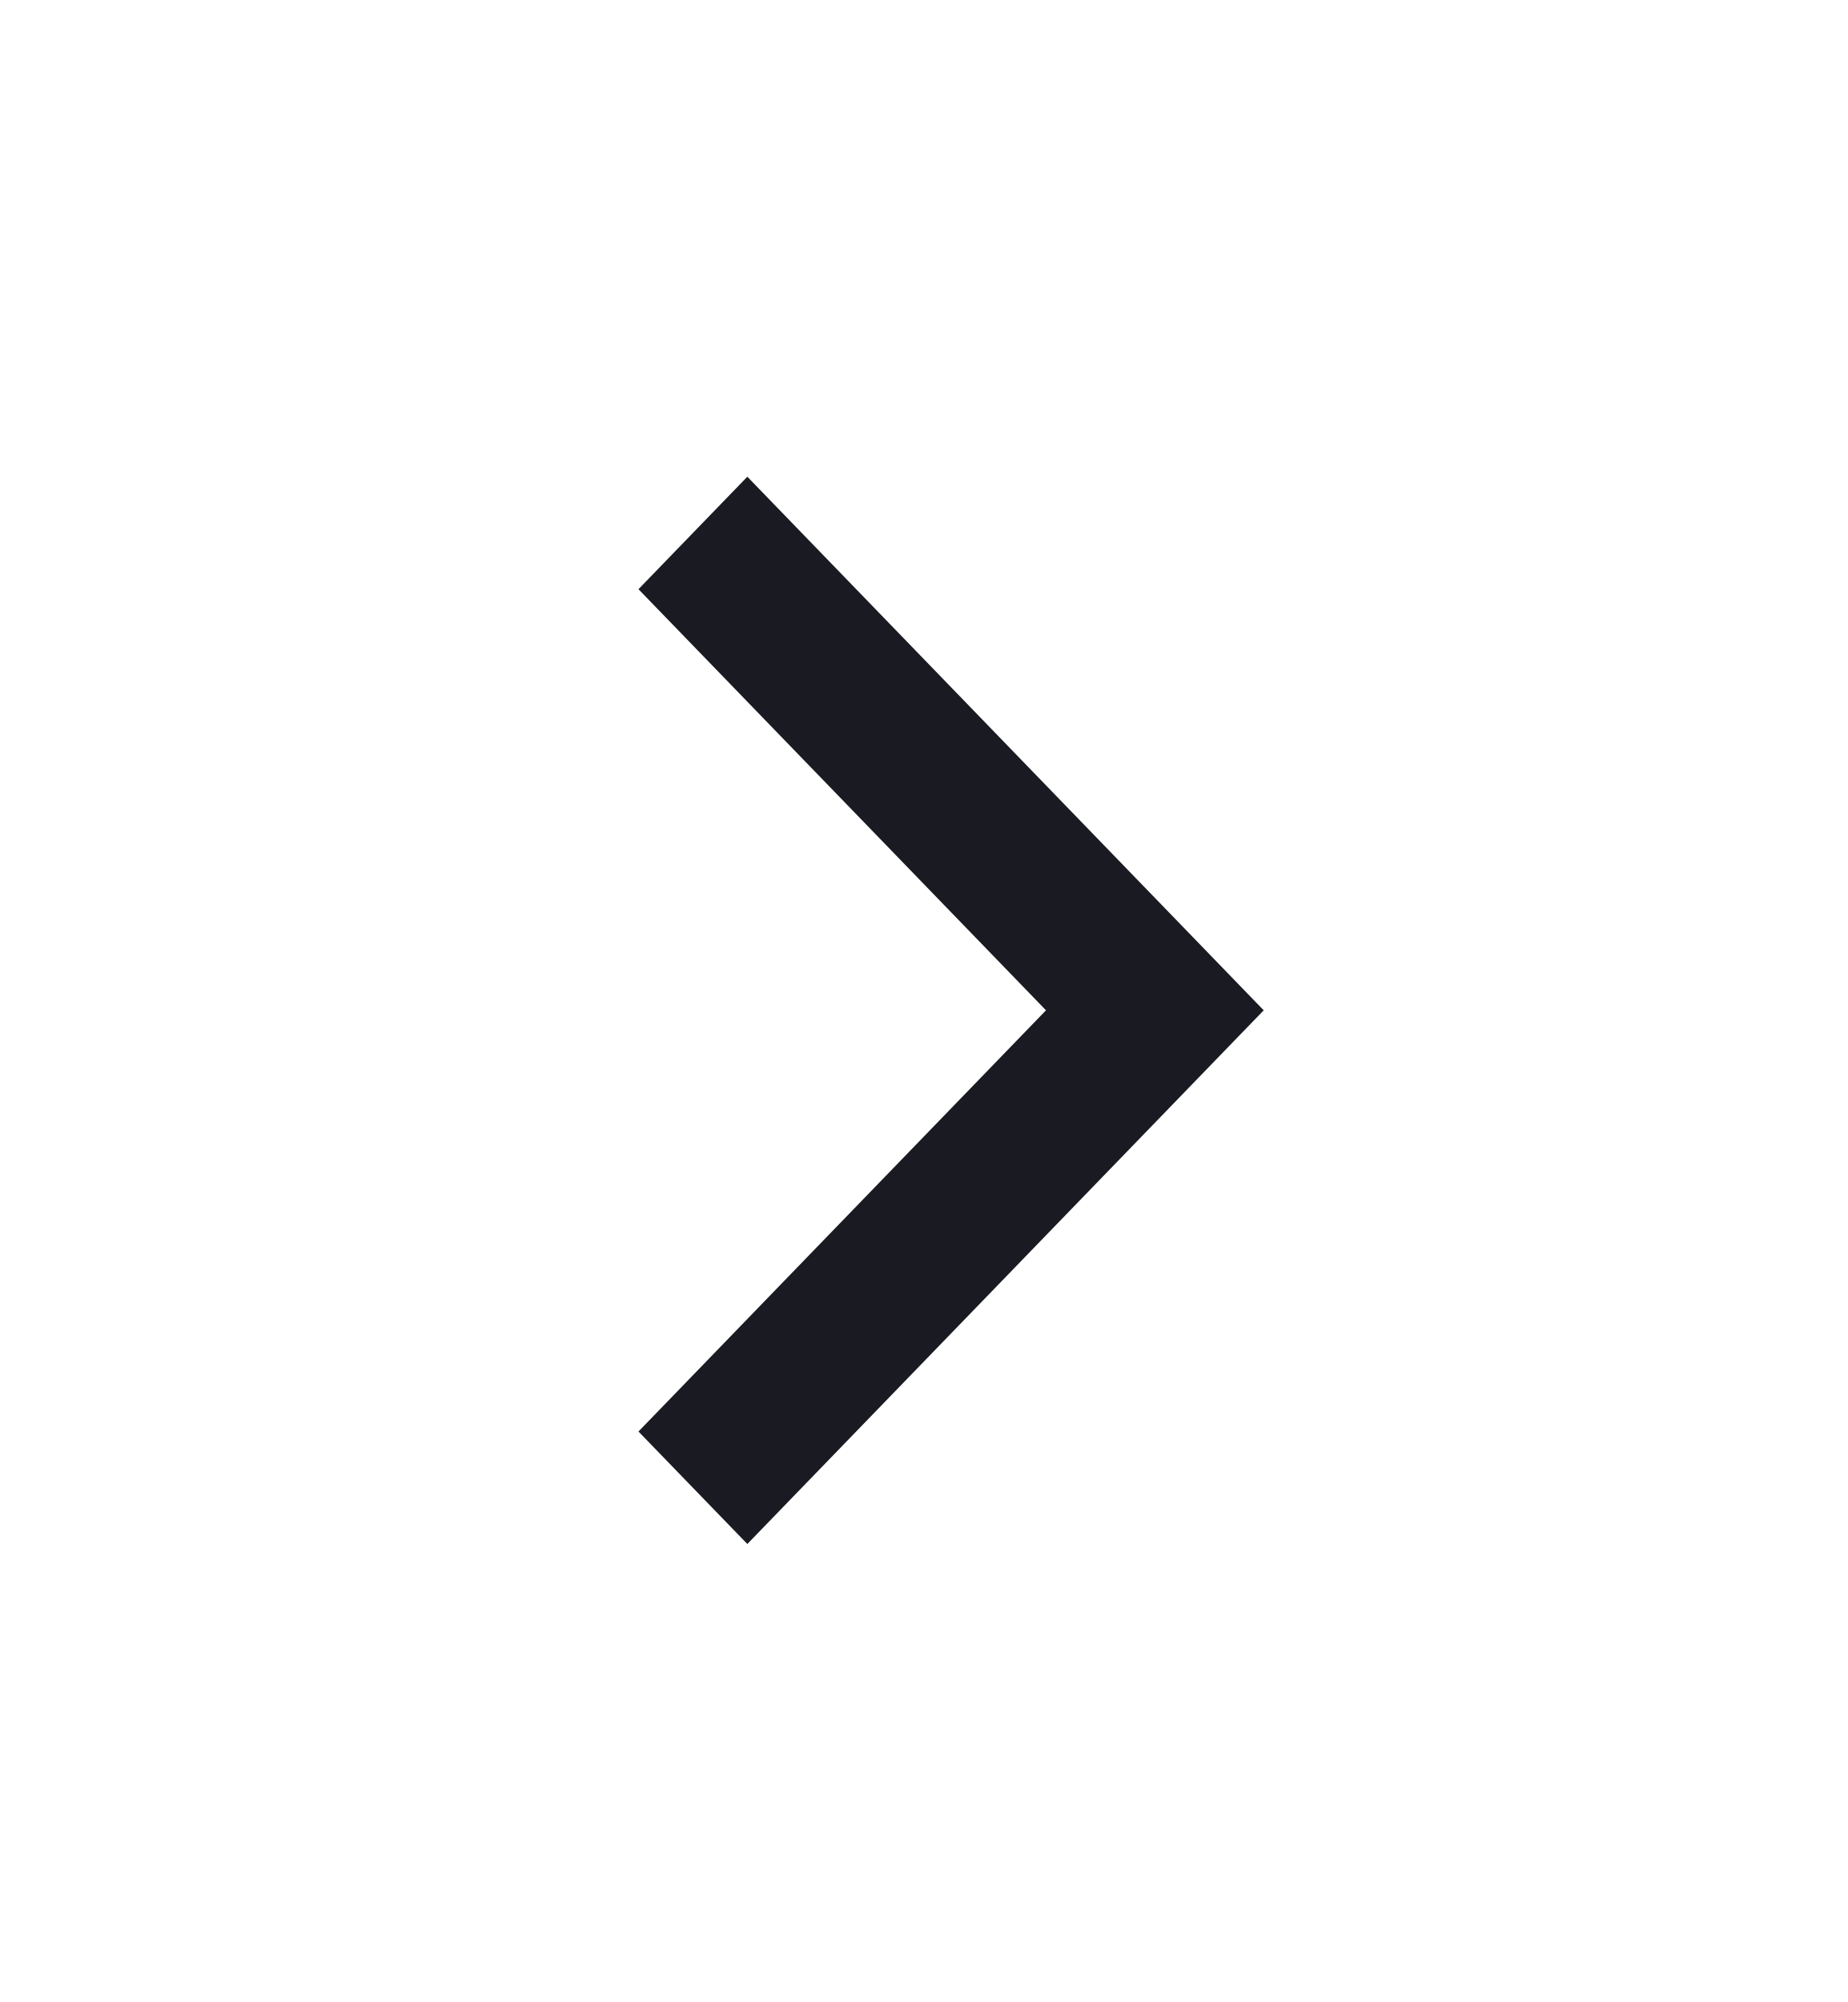
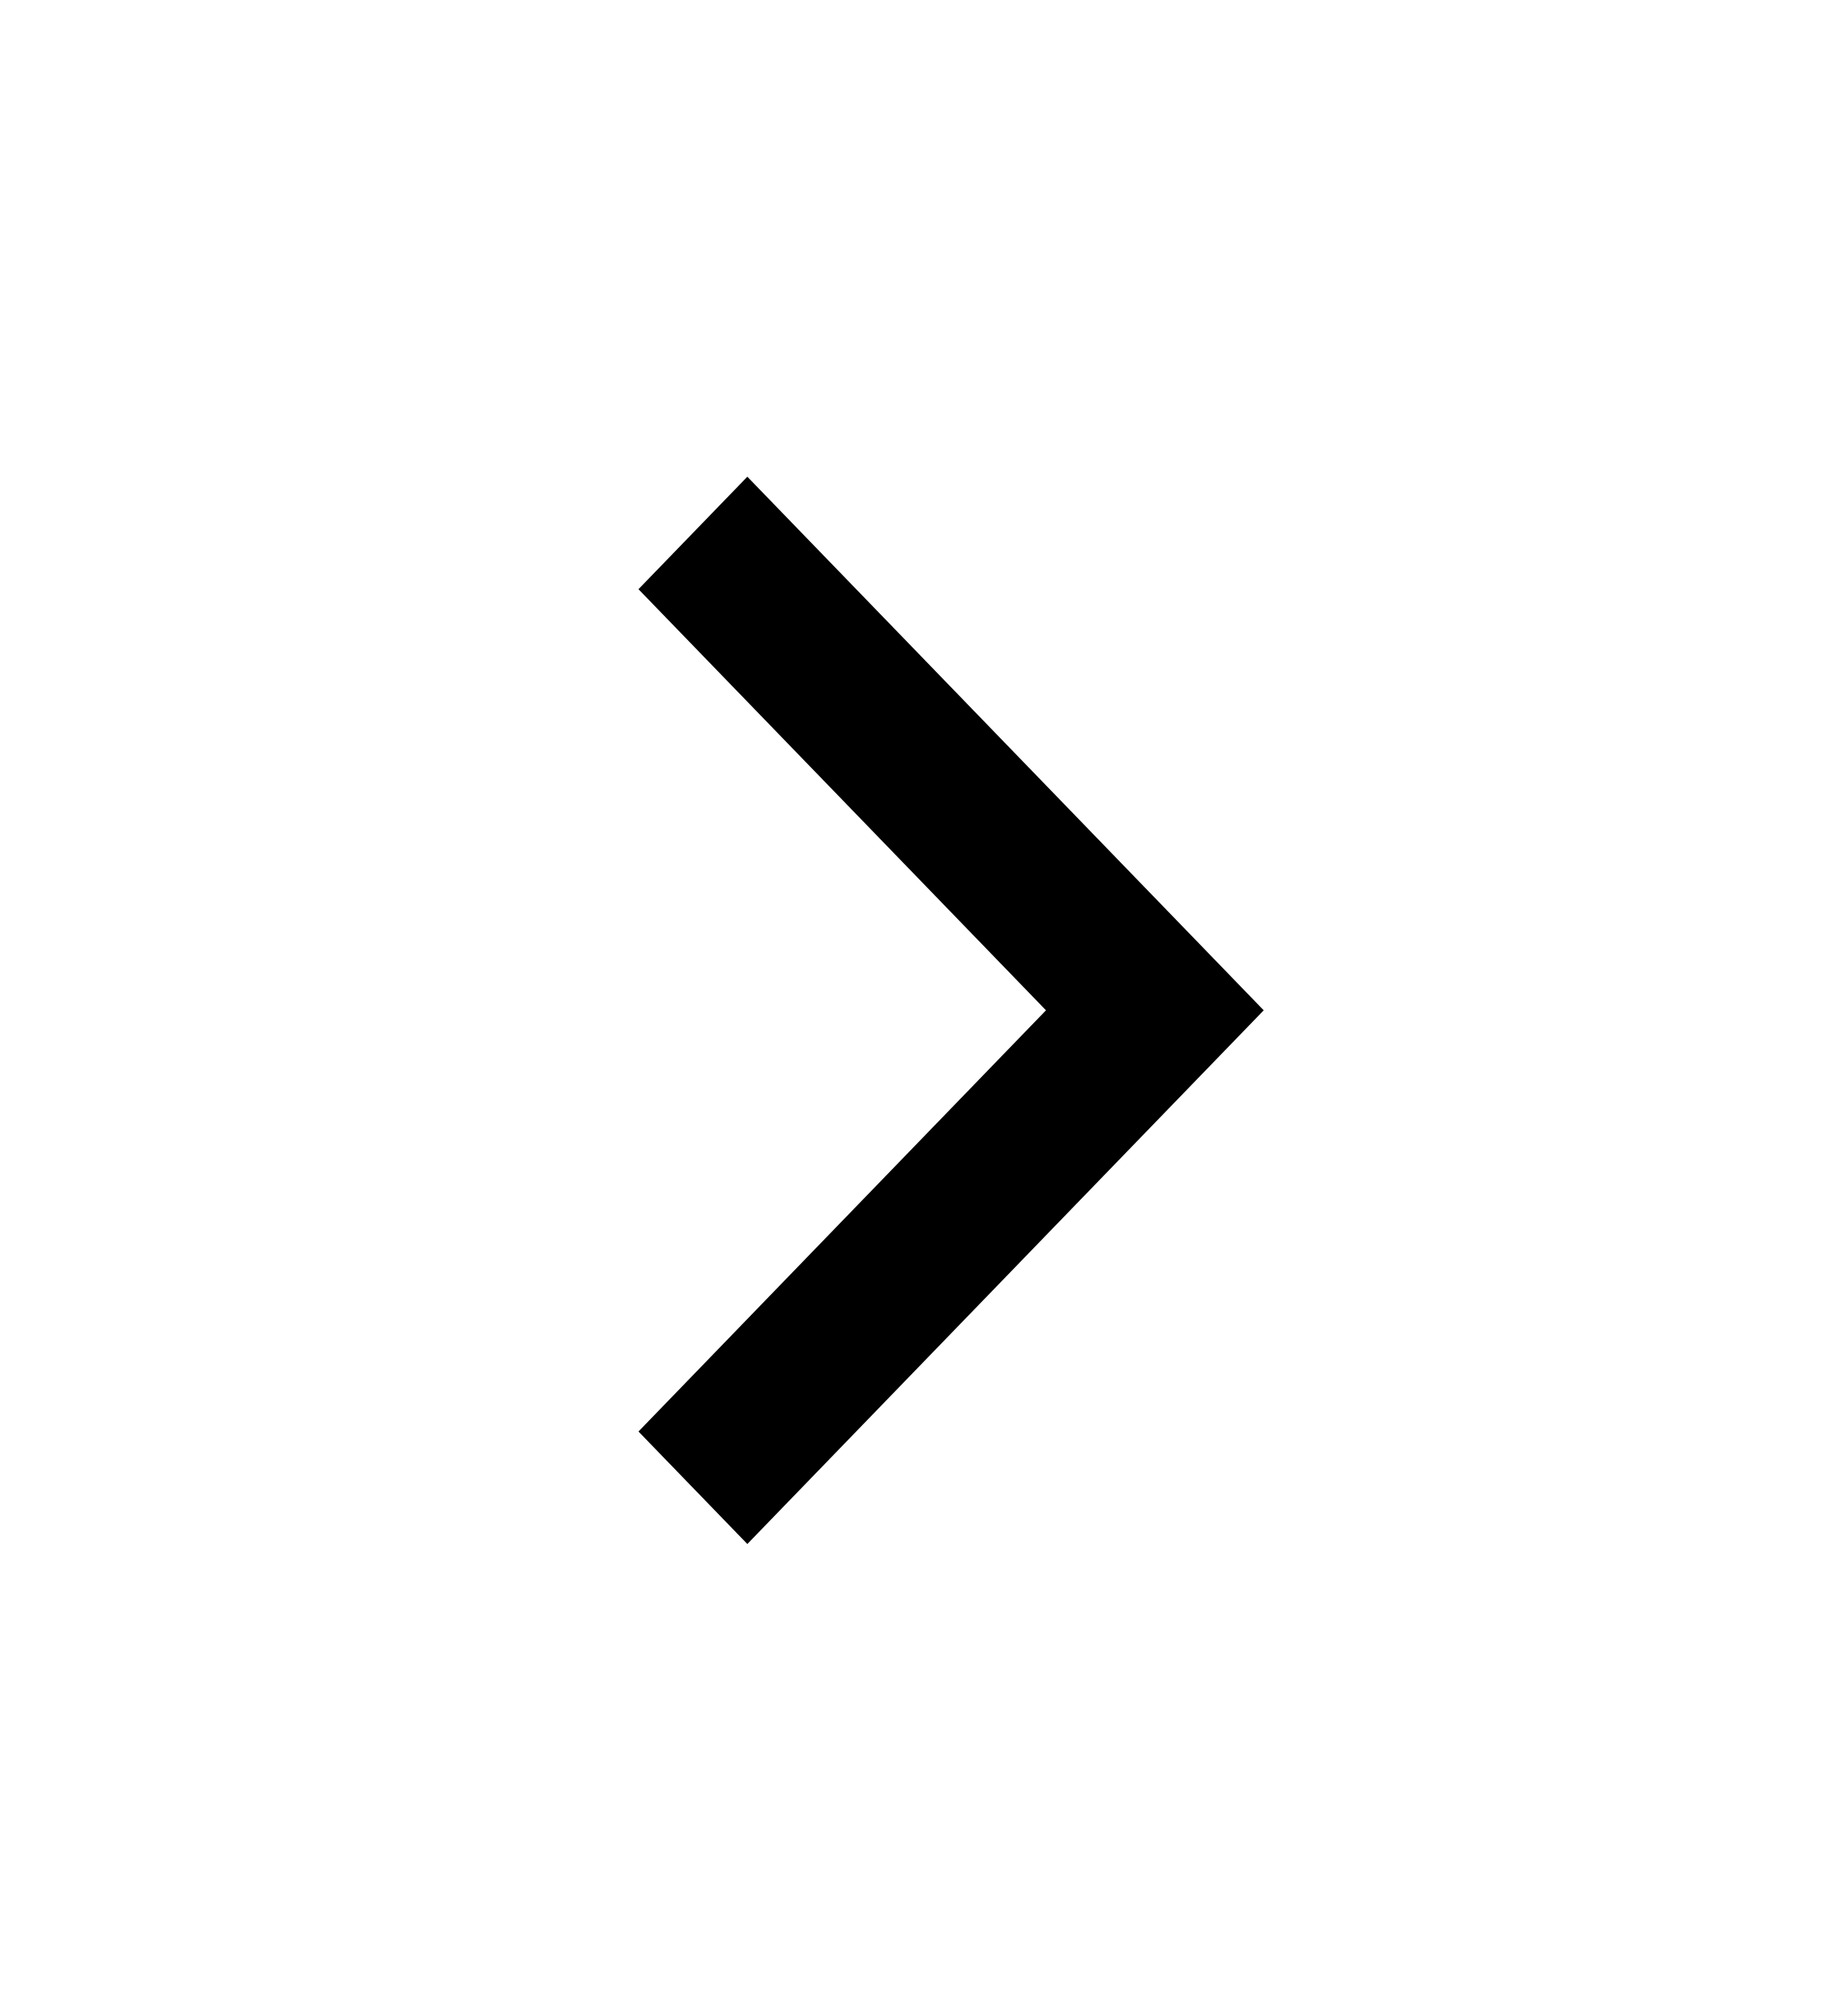
- <svg xmlns="http://www.w3.org/2000/svg" width="24" height="26" viewBox="0 0 24 26" fill="none">
-   <path d="M13.586 13.121L8.293 18.591L9.707 20.052L16.414 13.121L9.707 6.191L8.293 7.652L13.586 13.121Z" fill="#1A1B22" />
+ <svg xmlns="http://www.w3.org/2000/svg" width="24" height="26" viewBox="0 0 24 26">
+   <path d="M13.586 13.121L8.293 18.591L9.707 20.052L16.414 13.121L9.707 6.191L8.293 7.652L13.586 13.121Z" />
</svg>
